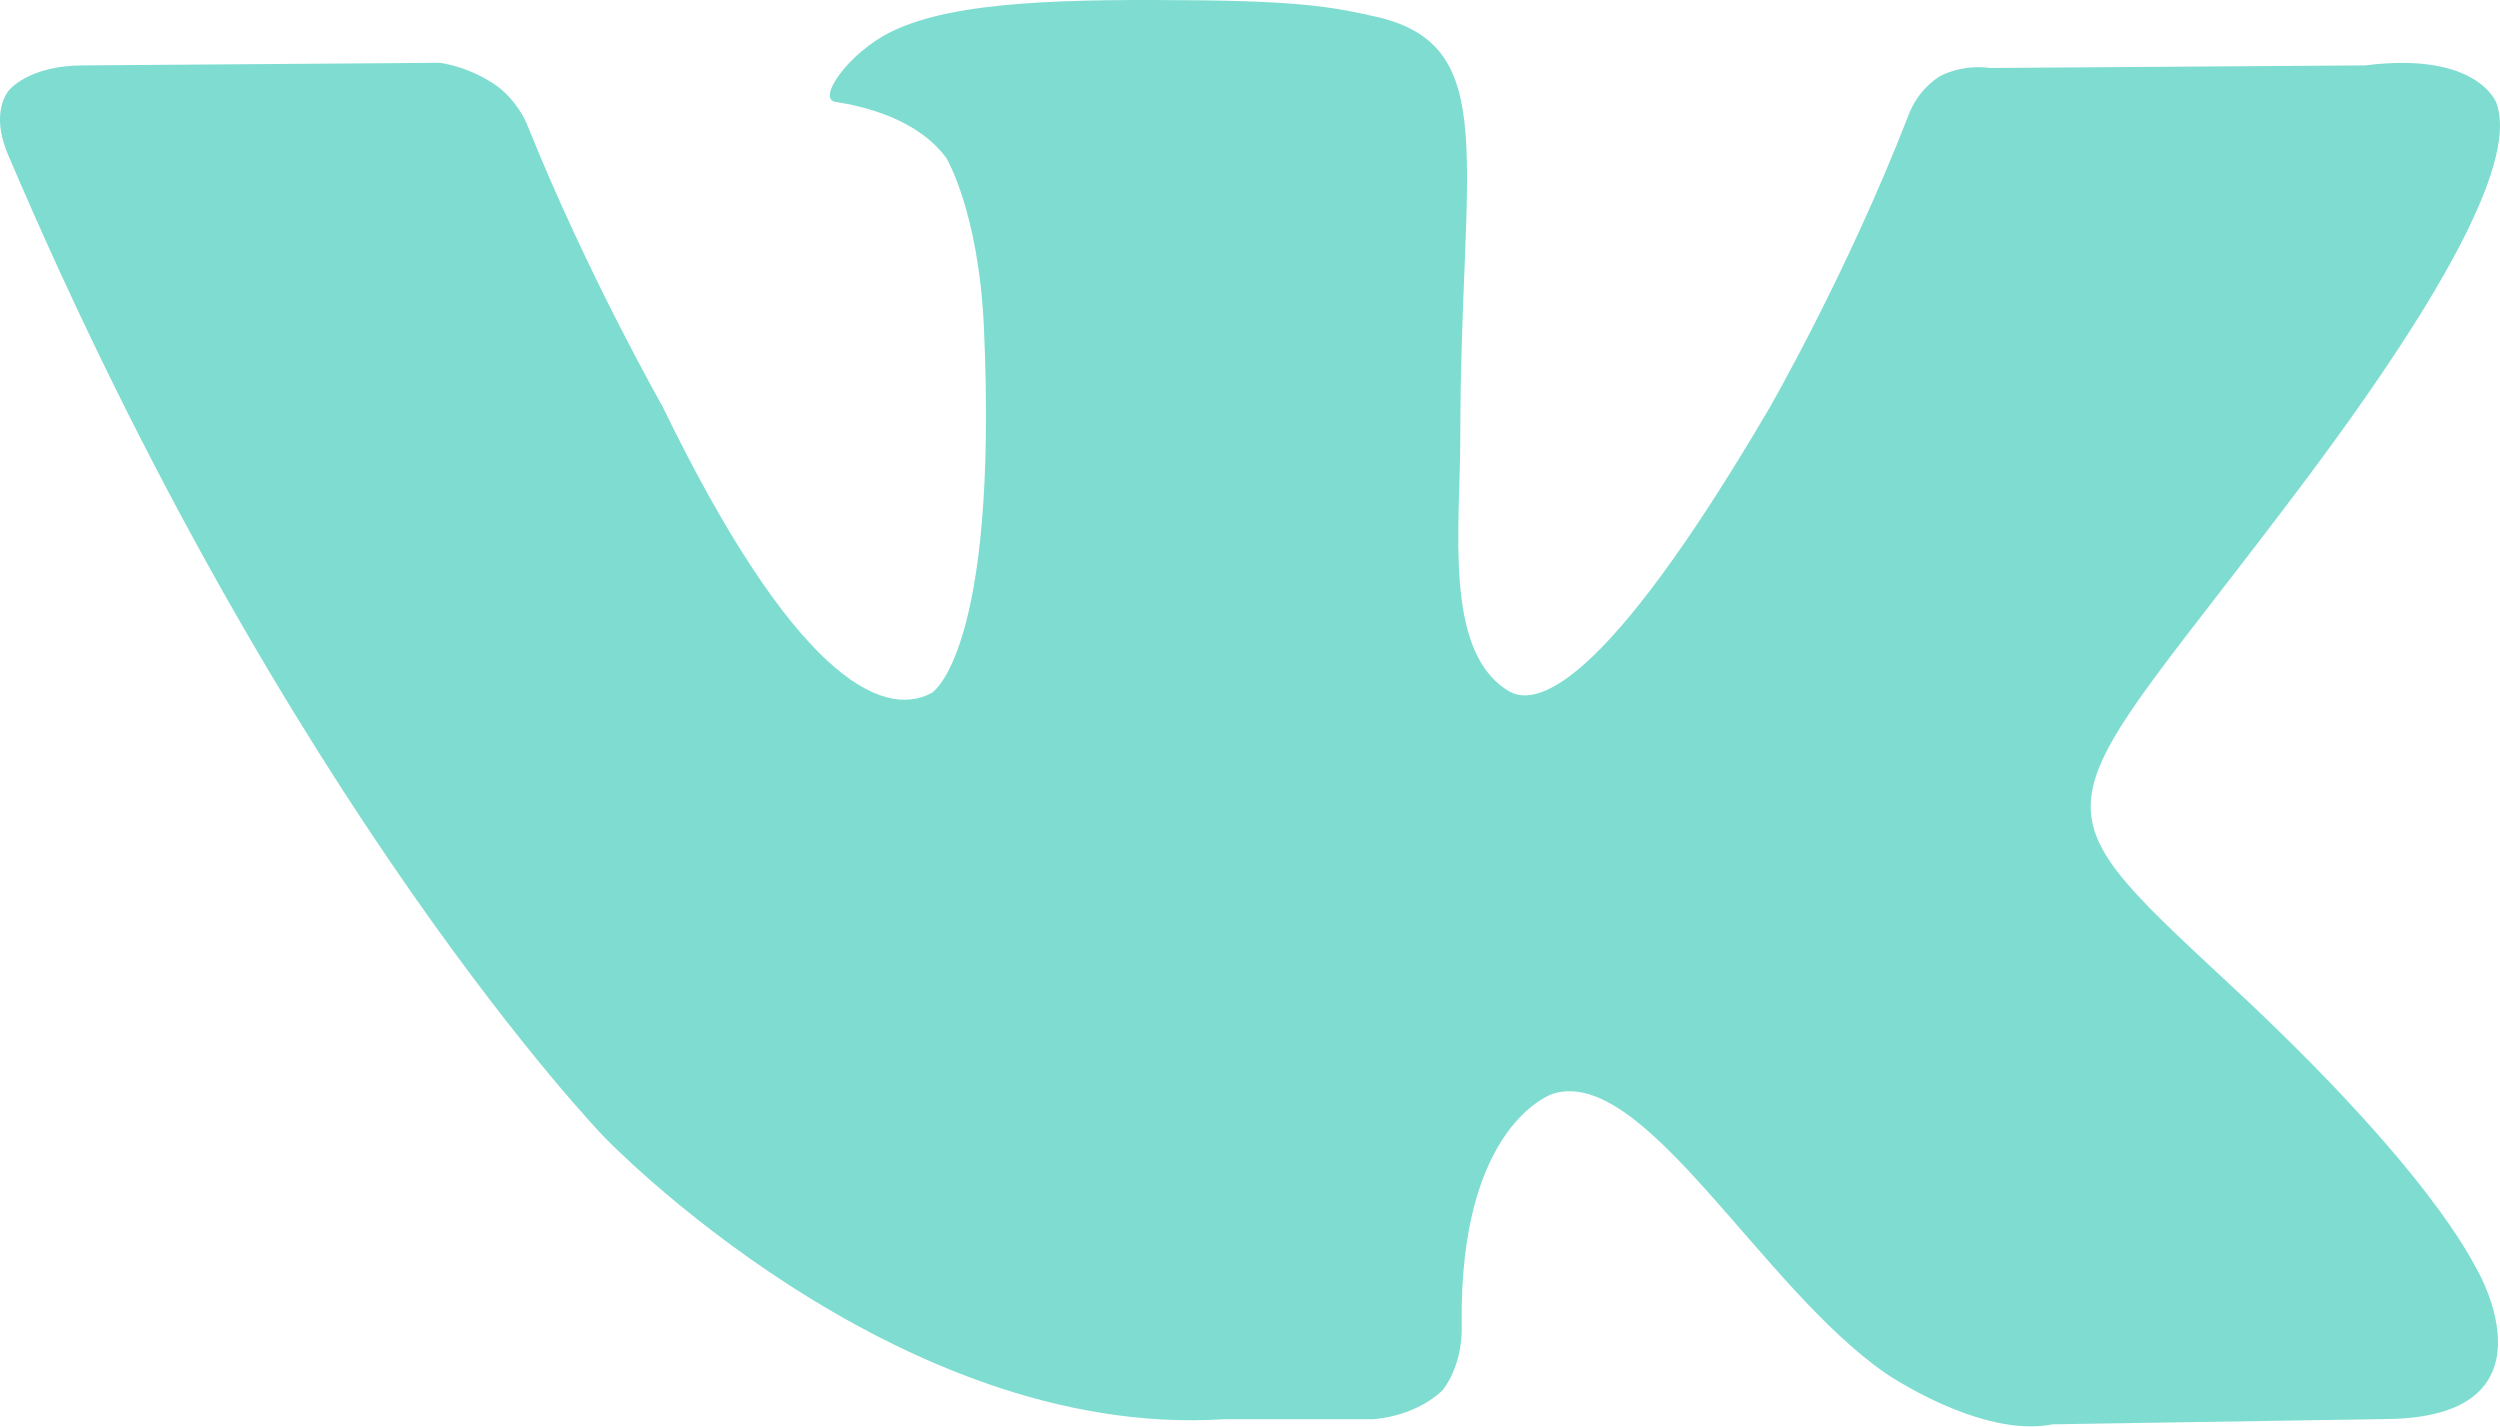
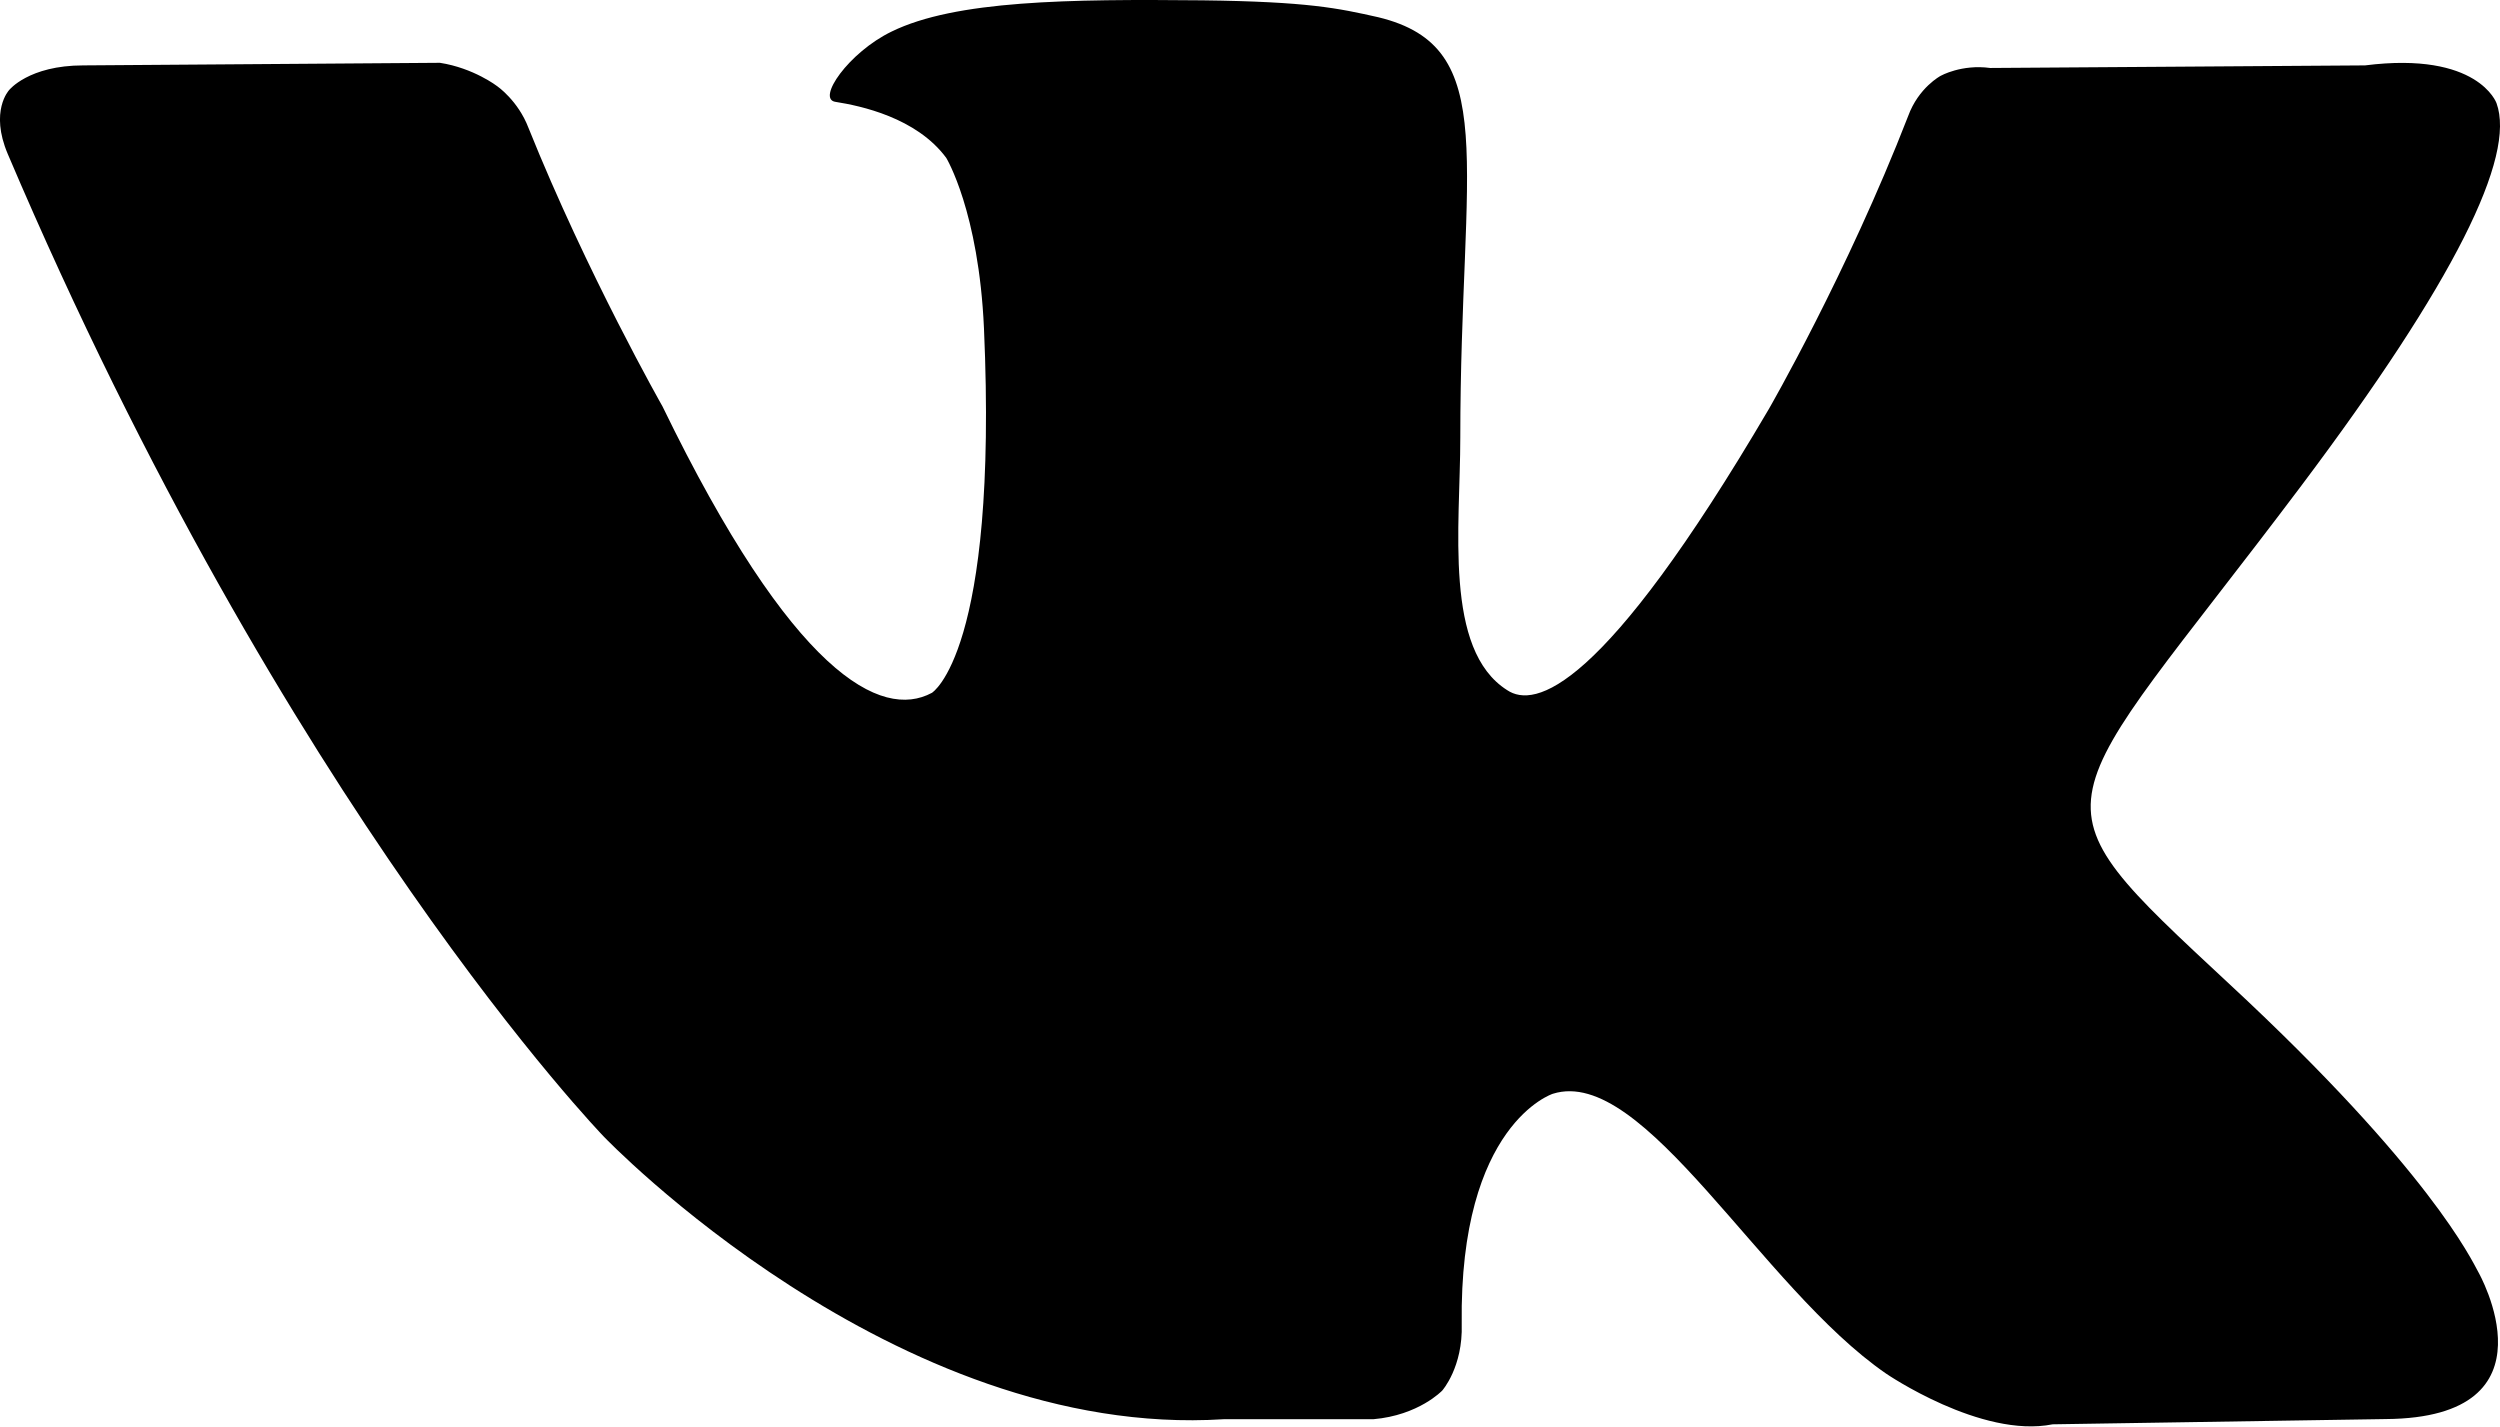
<svg xmlns="http://www.w3.org/2000/svg" version="1.1" id="Layer_1" x="0px" y="0px" width="30.011px" height="17.123px" viewBox="0 0 30.011 17.123" enable-background="new 0 0 30.011 17.123" xml:space="preserve">
  <g>
-     <path fill="#7eddd0" d="M27.625,5.832c-3.031,4.031-3.359,3.656-0.859,5.984c2.406,2.234,2.906,3.313,2.984,3.453   c0,0,1,1.75-1.109,1.766l-4,0.063c-0.859,0.172-2-0.609-2-0.609c-1.5-1.031-2.906-3.703-4-3.359c0,0-1.125,0.359-1.094,2.766   c0.016,0.516-0.234,0.797-0.234,0.797s-0.281,0.297-0.828,0.344h-1.797c-3.953,0.25-7.438-3.391-7.438-3.391   S3.437,9.707,0.093,1.848c-0.219-0.516,0.016-0.766,0.016-0.766S0.343,0.785,1,0.785l4.281-0.031   c0.406,0.063,0.688,0.281,0.688,0.281s0.25,0.172,0.375,0.5c0.703,1.75,1.609,3.344,1.609,3.344   c1.563,3.219,2.625,3.766,3.234,3.438c0,0,0.797-0.484,0.625-4.375c-0.063-1.406-0.453-2.047-0.453-2.047   C11,1.41,10.328,1.27,10.031,1.223c-0.234-0.031,0.156-0.594,0.672-0.844c0.766-0.375,2.125-0.391,3.734-0.375   c1.266,0.016,1.625,0.094,2.109,0.203c1.484,0.359,0.984,1.734,0.984,5.047c0,1.063-0.203,2.547,0.563,3.031   c0.328,0.219,1.141,0.031,3.141-3.375c0,0,0.938-1.625,1.672-3.516c0.125-0.344,0.391-0.484,0.391-0.484s0.25-0.141,0.594-0.094   l4.5-0.031c1.359-0.172,1.578,0.453,1.578,0.453C30.203,1.879,29.468,3.379,27.625,5.832z" />
+     <path fill="" d="M27.625,5.832c-3.031,4.031-3.359,3.656-0.859,5.984c2.406,2.234,2.906,3.313,2.984,3.453   c0,0,1,1.75-1.109,1.766l-4,0.063c-0.859,0.172-2-0.609-2-0.609c-1.5-1.031-2.906-3.703-4-3.359c0,0-1.125,0.359-1.094,2.766   c0.016,0.516-0.234,0.797-0.234,0.797s-0.281,0.297-0.828,0.344h-1.797c-3.953,0.25-7.438-3.391-7.438-3.391   S3.437,9.707,0.093,1.848c-0.219-0.516,0.016-0.766,0.016-0.766S0.343,0.785,1,0.785l4.281-0.031   c0.406,0.063,0.688,0.281,0.688,0.281s0.25,0.172,0.375,0.5c0.703,1.75,1.609,3.344,1.609,3.344   c1.563,3.219,2.625,3.766,3.234,3.438c0,0,0.797-0.484,0.625-4.375c-0.063-1.406-0.453-2.047-0.453-2.047   C11,1.41,10.328,1.27,10.031,1.223c-0.234-0.031,0.156-0.594,0.672-0.844c0.766-0.375,2.125-0.391,3.734-0.375   c1.266,0.016,1.625,0.094,2.109,0.203c1.484,0.359,0.984,1.734,0.984,5.047c0,1.063-0.203,2.547,0.563,3.031   c0.328,0.219,1.141,0.031,3.141-3.375c0,0,0.938-1.625,1.672-3.516c0.125-0.344,0.391-0.484,0.391-0.484s0.25-0.141,0.594-0.094   l4.5-0.031c1.359-0.172,1.578,0.453,1.578,0.453C30.203,1.879,29.468,3.379,27.625,5.832z" />
  </g>
</svg>
